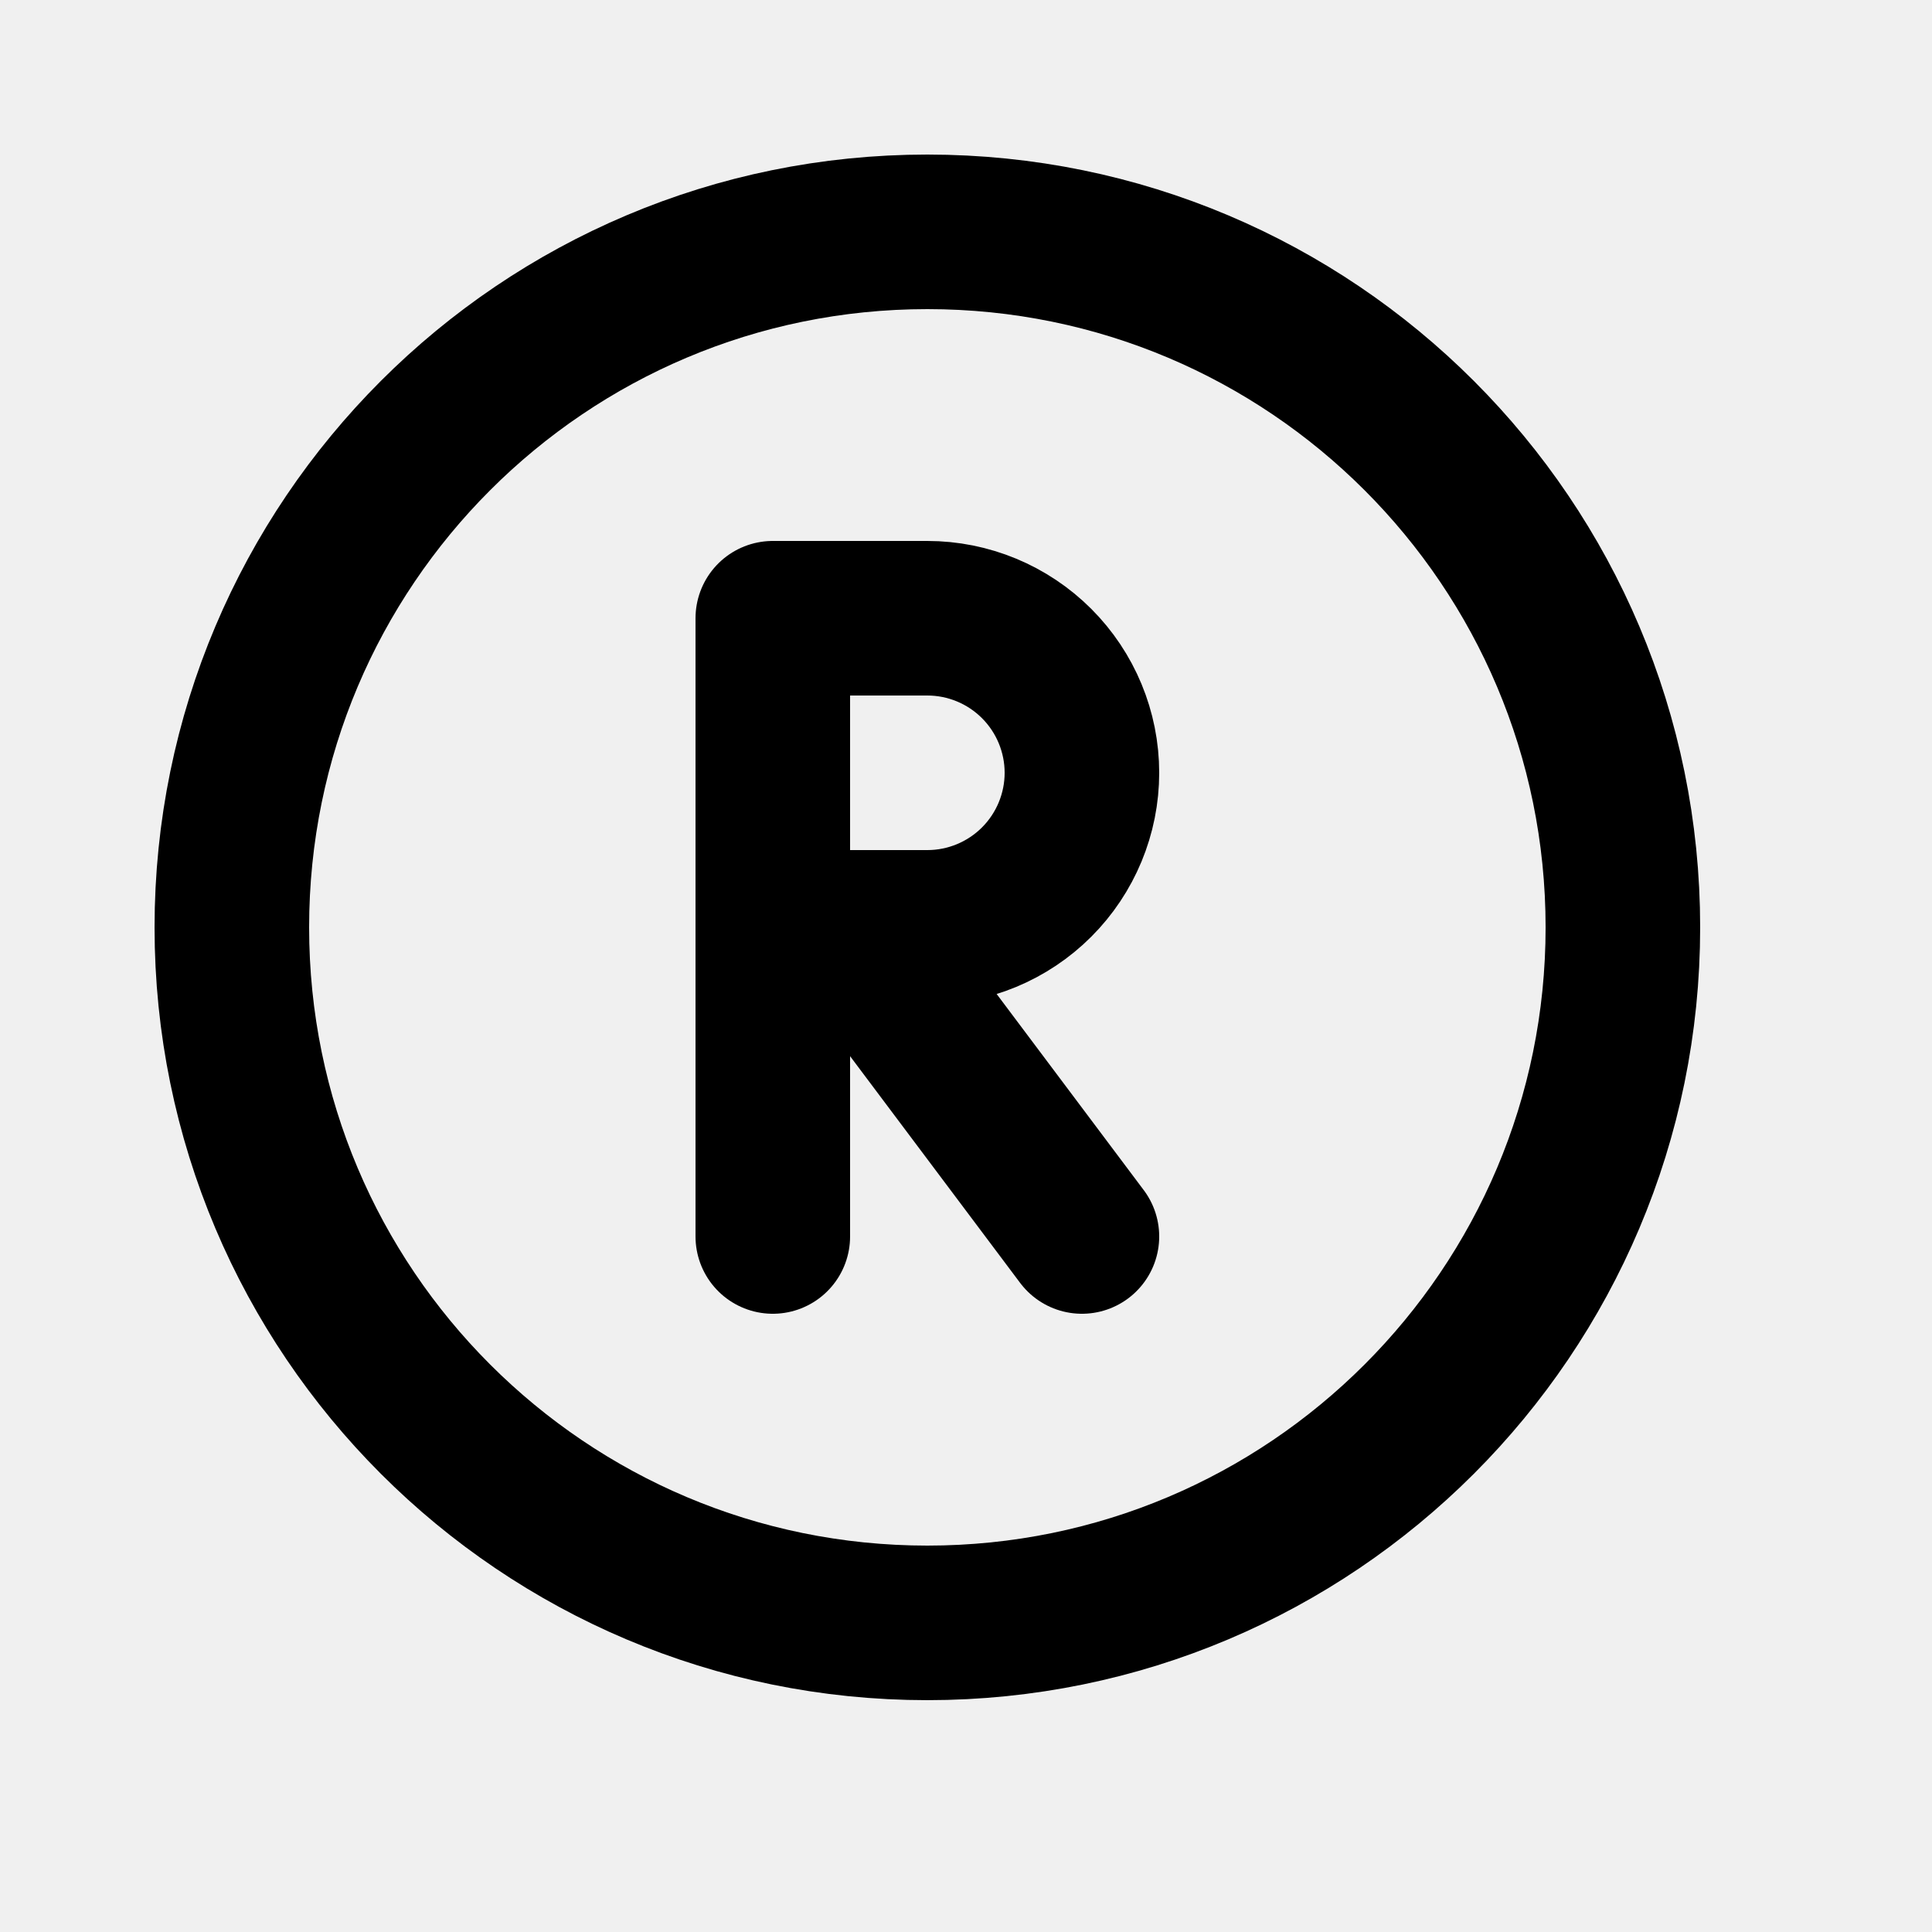
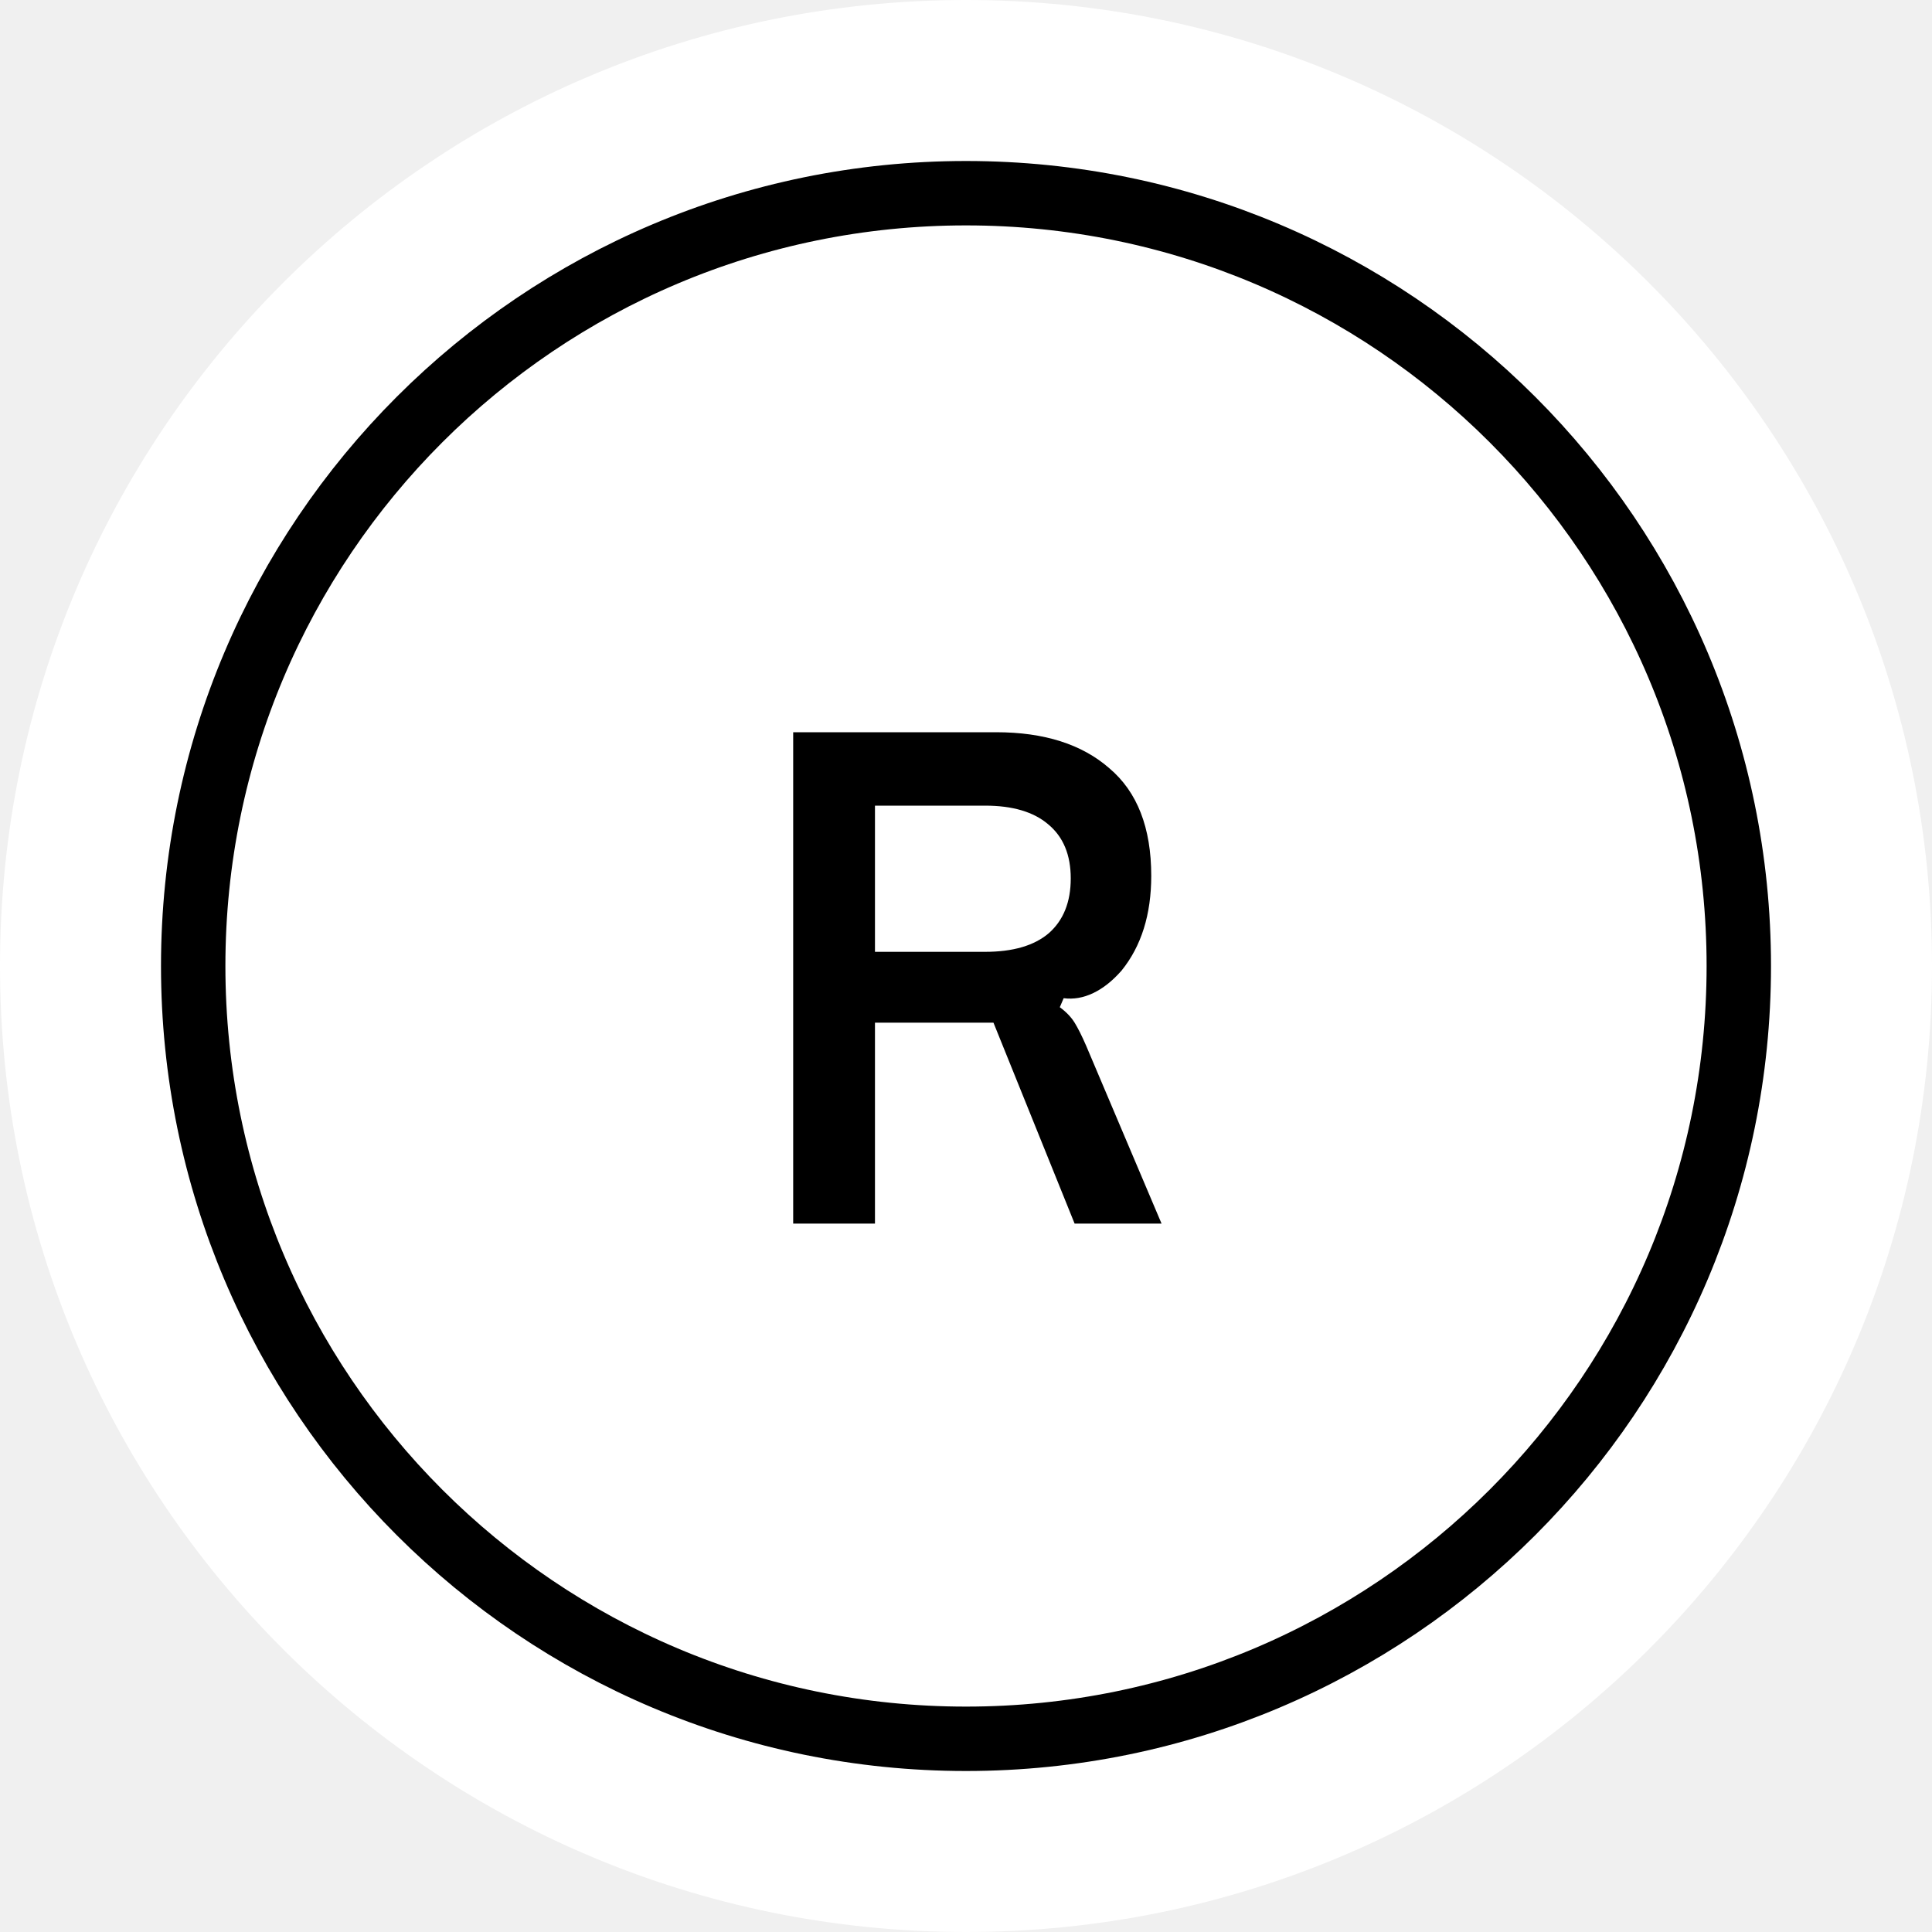
- <svg xmlns="http://www.w3.org/2000/svg" width="25" height="25" viewBox="0 0 25 25" fill="none">
-   <path d="M12 21C16.971 21 21 16.971 21 12C21 7.029 16.971 3 12 3C7.029 3 3 7.029 3 12C3 16.971 7.029 21 12 21Z" stroke="black" stroke-width="2" stroke-linecap="round" stroke-linejoin="round" />
-   <path d="M10 12H12C12.53 12 13.039 11.789 13.414 11.414C13.789 11.039 14 10.53 14 10C14 9.47 13.789 8.961 13.414 8.586C13.039 8.211 12.53 8 12 8H10V16M14 16L11 12" stroke="black" stroke-width="2" stroke-linecap="round" stroke-linejoin="round" />
+ <svg xmlns="http://www.w3.org/2000/svg" width="60" height="60" viewBox="0 0 60 60" fill="none">
+   <circle cx="30" cy="30" r="30" fill="white" />
+   <circle cx="30" cy="30" r="24" stroke="black" stroke-width="2" />
+   <path d="M24.633 22.74H30.933C32.426 22.74 33.6 23.113 34.453 23.86C35.32 24.593 35.753 25.707 35.753 27.2C35.753 28.4 35.446 29.38 34.833 30.14C34.553 30.46 34.26 30.693 33.953 30.84C33.646 30.987 33.34 31.04 33.033 31L32.913 31.28C33.113 31.427 33.266 31.587 33.373 31.76C33.48 31.933 33.6 32.173 33.733 32.48L36.073 38H33.373L30.853 31.76H27.173V38H24.633V22.74ZM30.593 29.56C31.46 29.56 32.12 29.367 32.573 28.98C33.026 28.58 33.253 28.013 33.253 27.28C33.253 26.547 33.02 25.987 32.553 25.6C32.1 25.213 31.446 25.02 30.593 25.02H27.173V29.56H30.593Z" fill="black" />
</svg>
